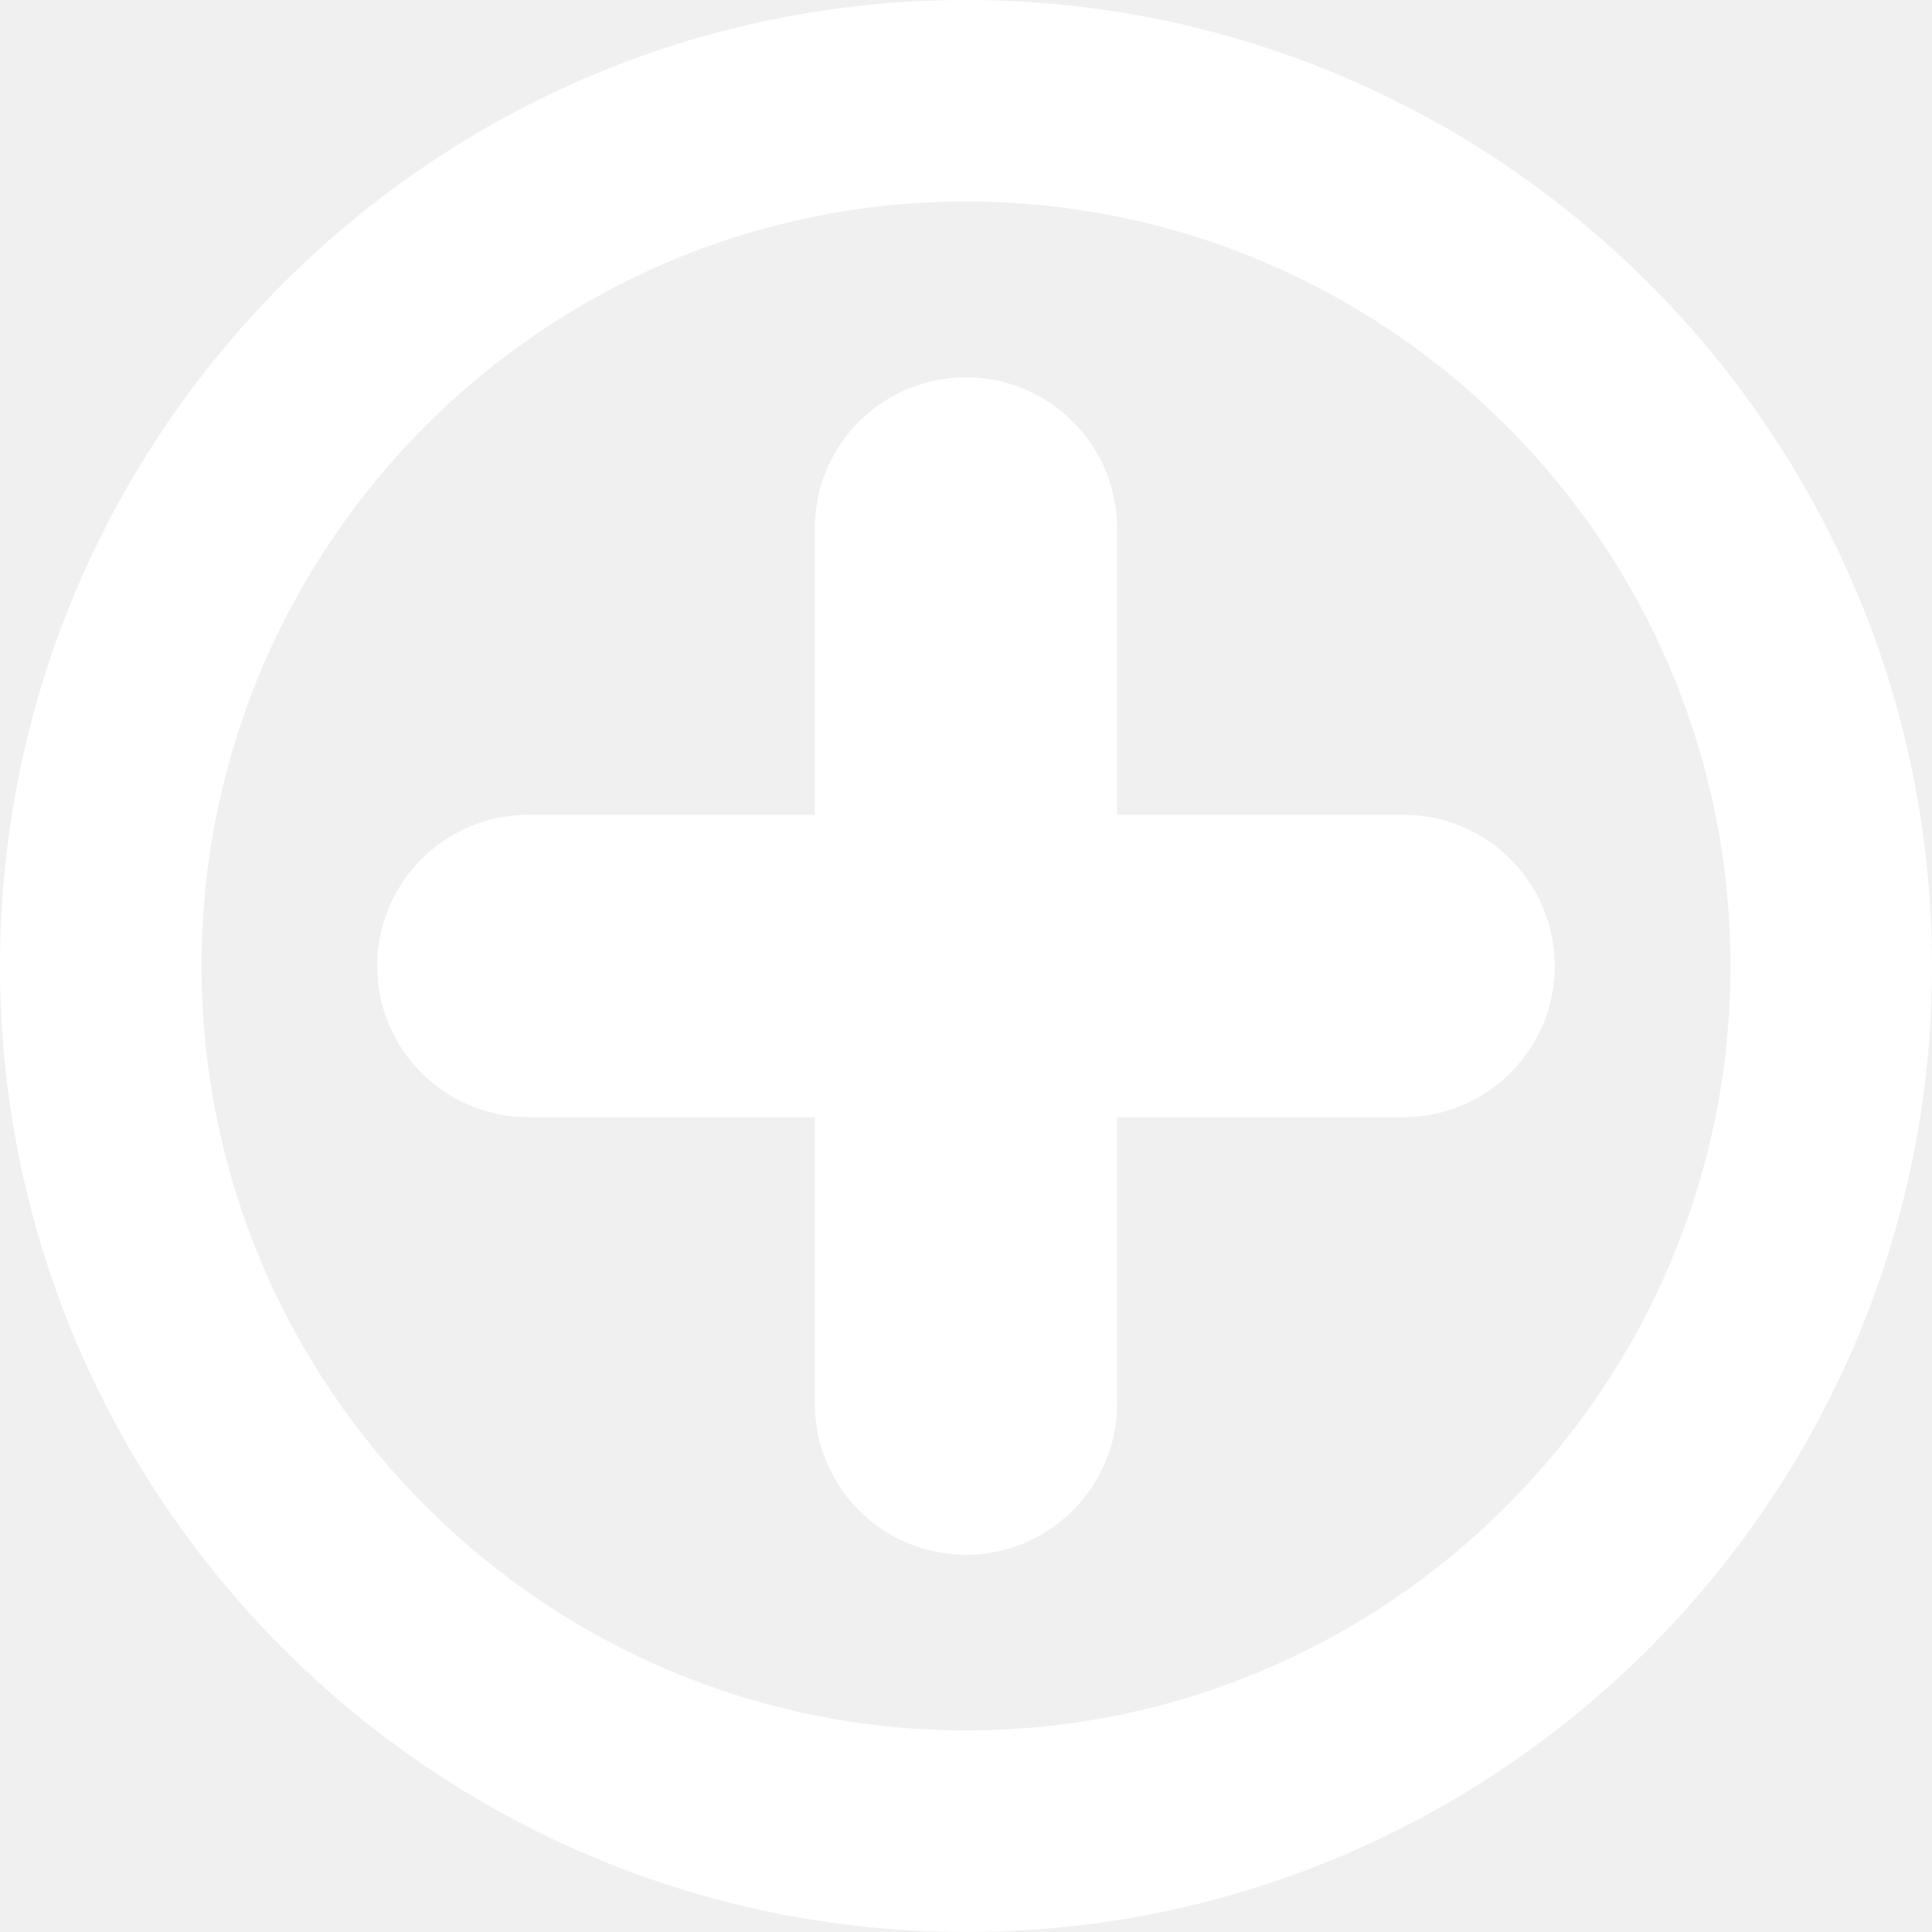
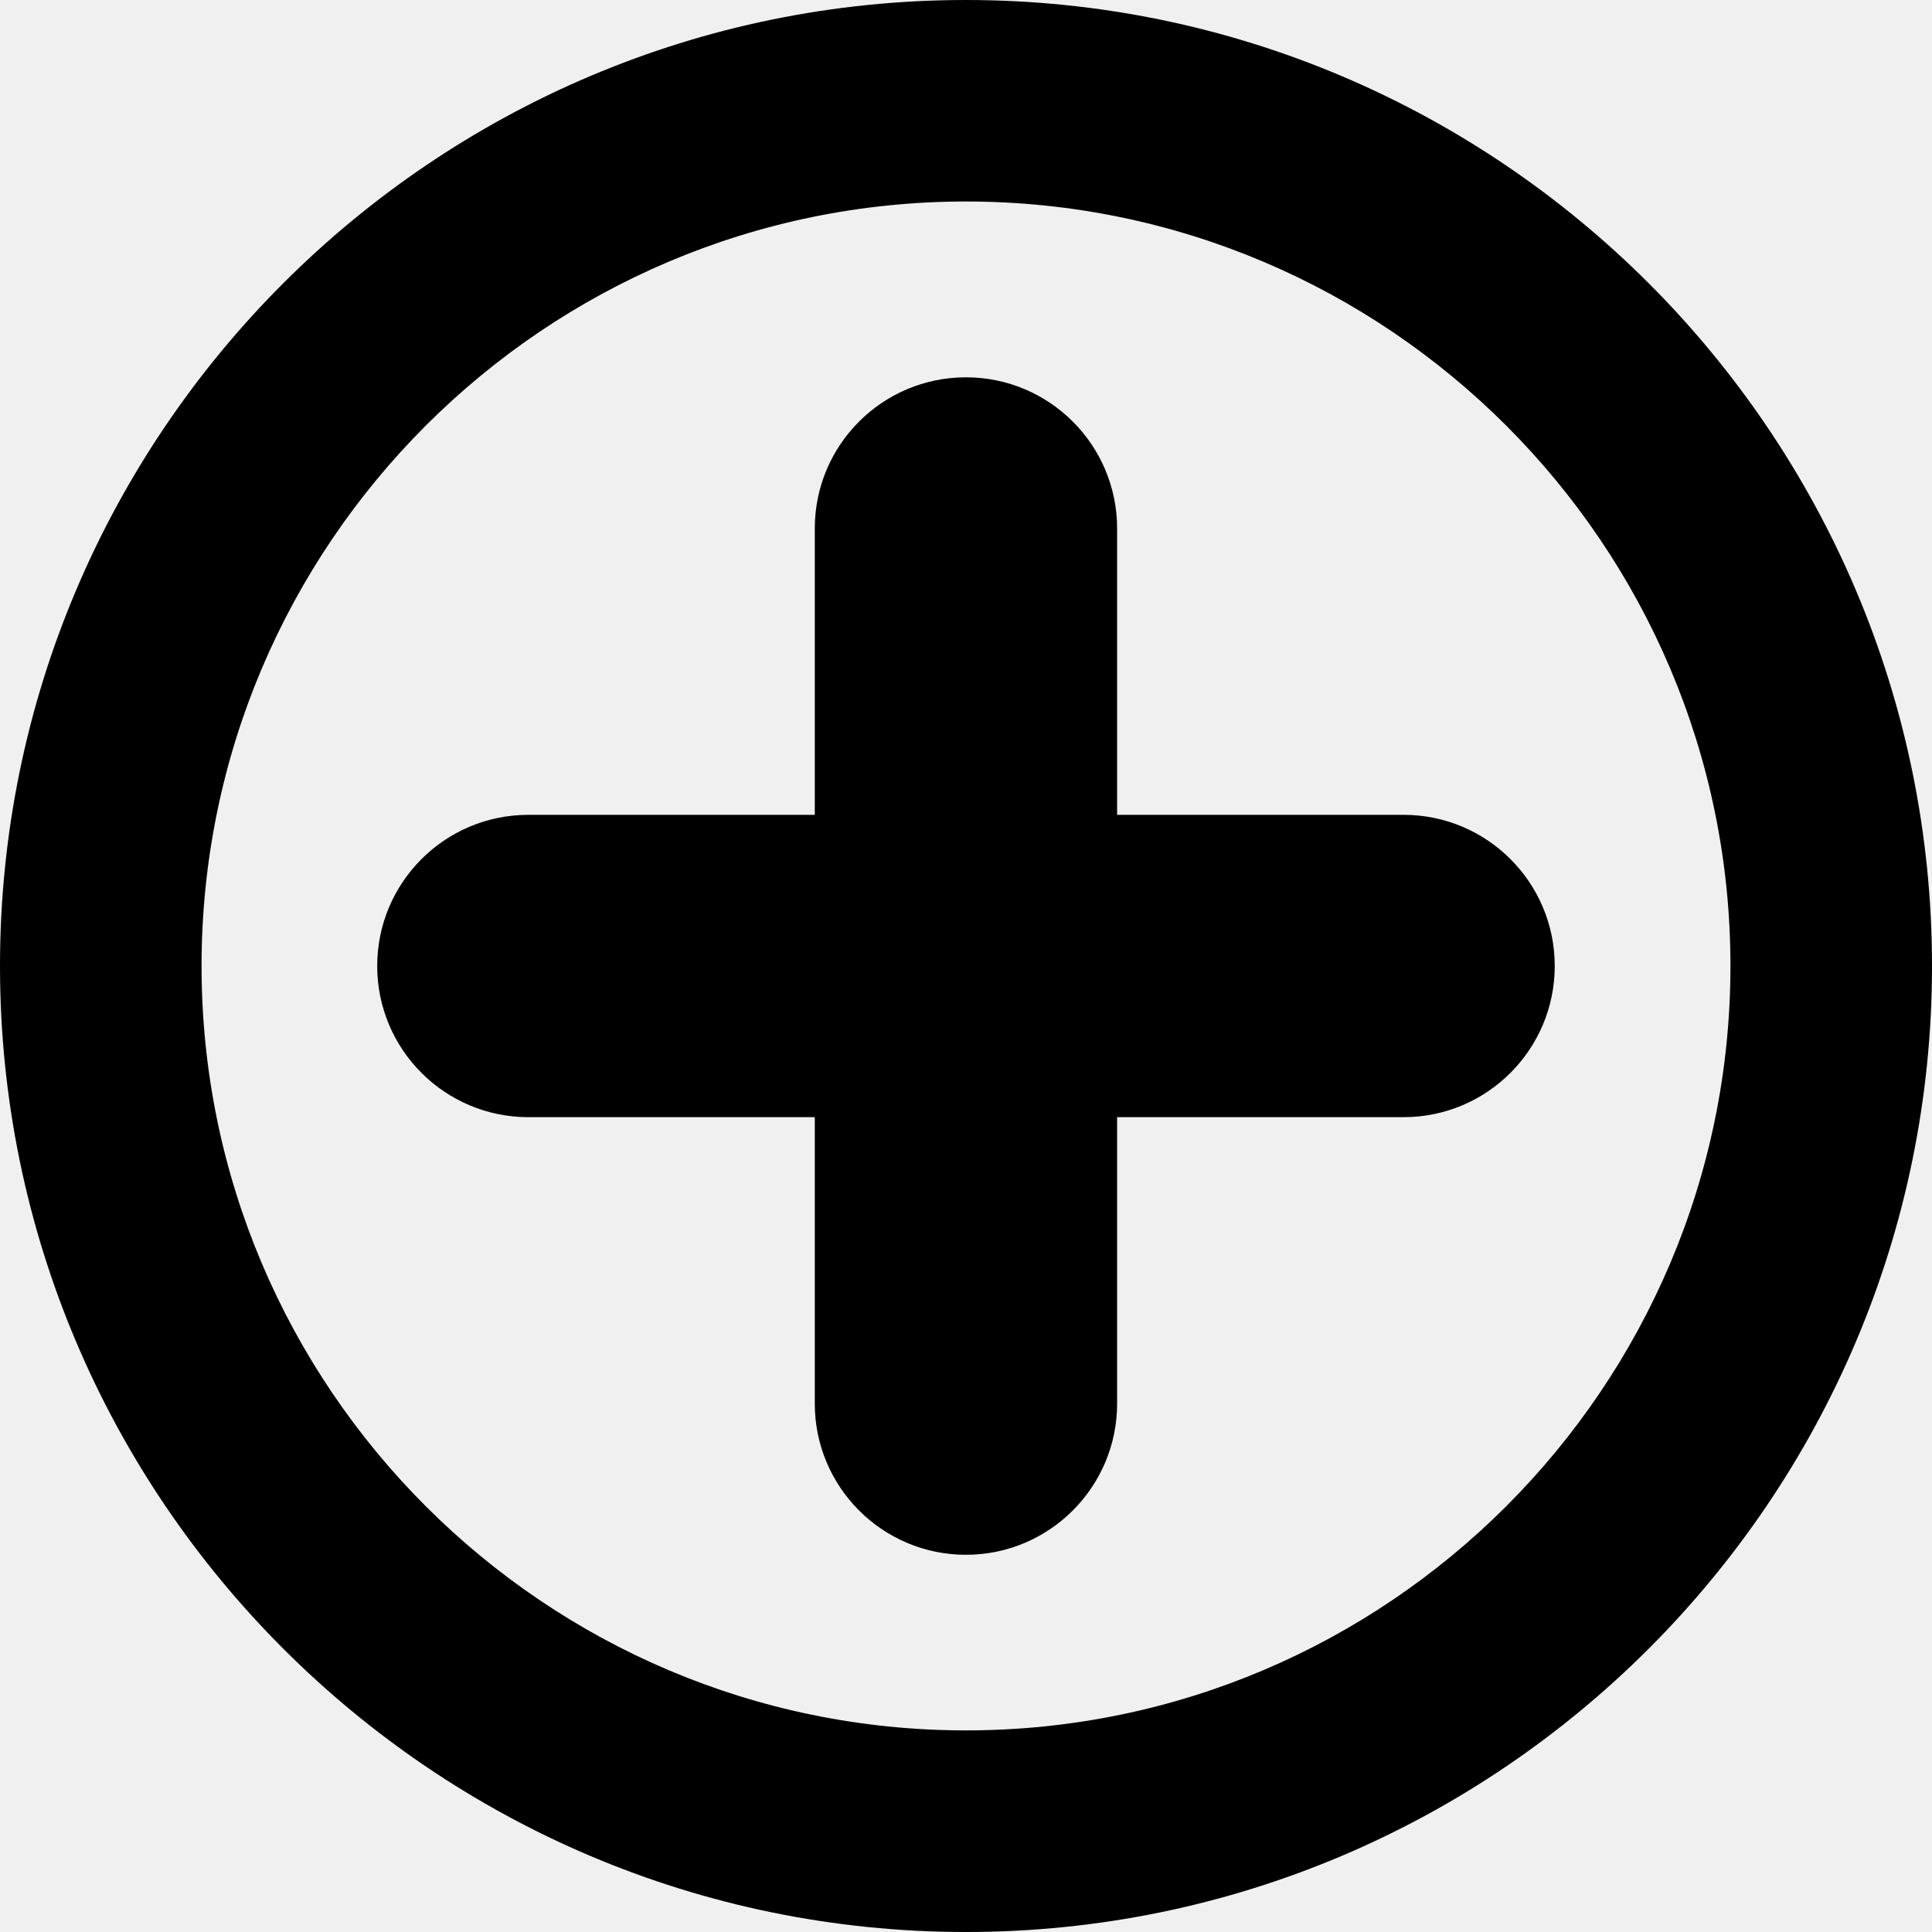
- <svg xmlns="http://www.w3.org/2000/svg" fill="#fff" version="1.1" id="Capa_1" viewBox="0 0 38.342 38.342" xml:space="preserve">
+ <svg xmlns="http://www.w3.org/2000/svg" fill="#000" version="1.1" id="Capa_1" viewBox="0 0 38.342 38.342" xml:space="preserve">
  <g>
    <path d="M19.171,0C8.6,0,0,8.6,0,19.171C0,29.74,8.6,38.342,19.171,38.342c10.569,0,19.171-8.602,19.171-19.171   C38.342,8.6,29.74,0,19.171,0z M19.171,34.341C10.806,34.341,4,27.533,4,19.17c0-8.365,6.806-15.171,15.171-15.171   s15.171,6.806,15.171,15.171C34.342,27.533,27.536,34.341,19.171,34.341z M30.855,19.171c0,1.656-1.344,3-3,3h-5.685v5.685   c0,1.655-1.345,3-3,3c-1.657,0-3-1.345-3-3v-5.685h-5.684c-1.657,0-3-1.344-3-3c0-1.657,1.343-3,3-3h5.684v-5.683   c0-1.657,1.343-3,3-3c1.655,0,3,1.343,3,3v5.683h5.685C29.512,16.171,30.855,17.514,30.855,19.171z" />
  </g>
</svg>
